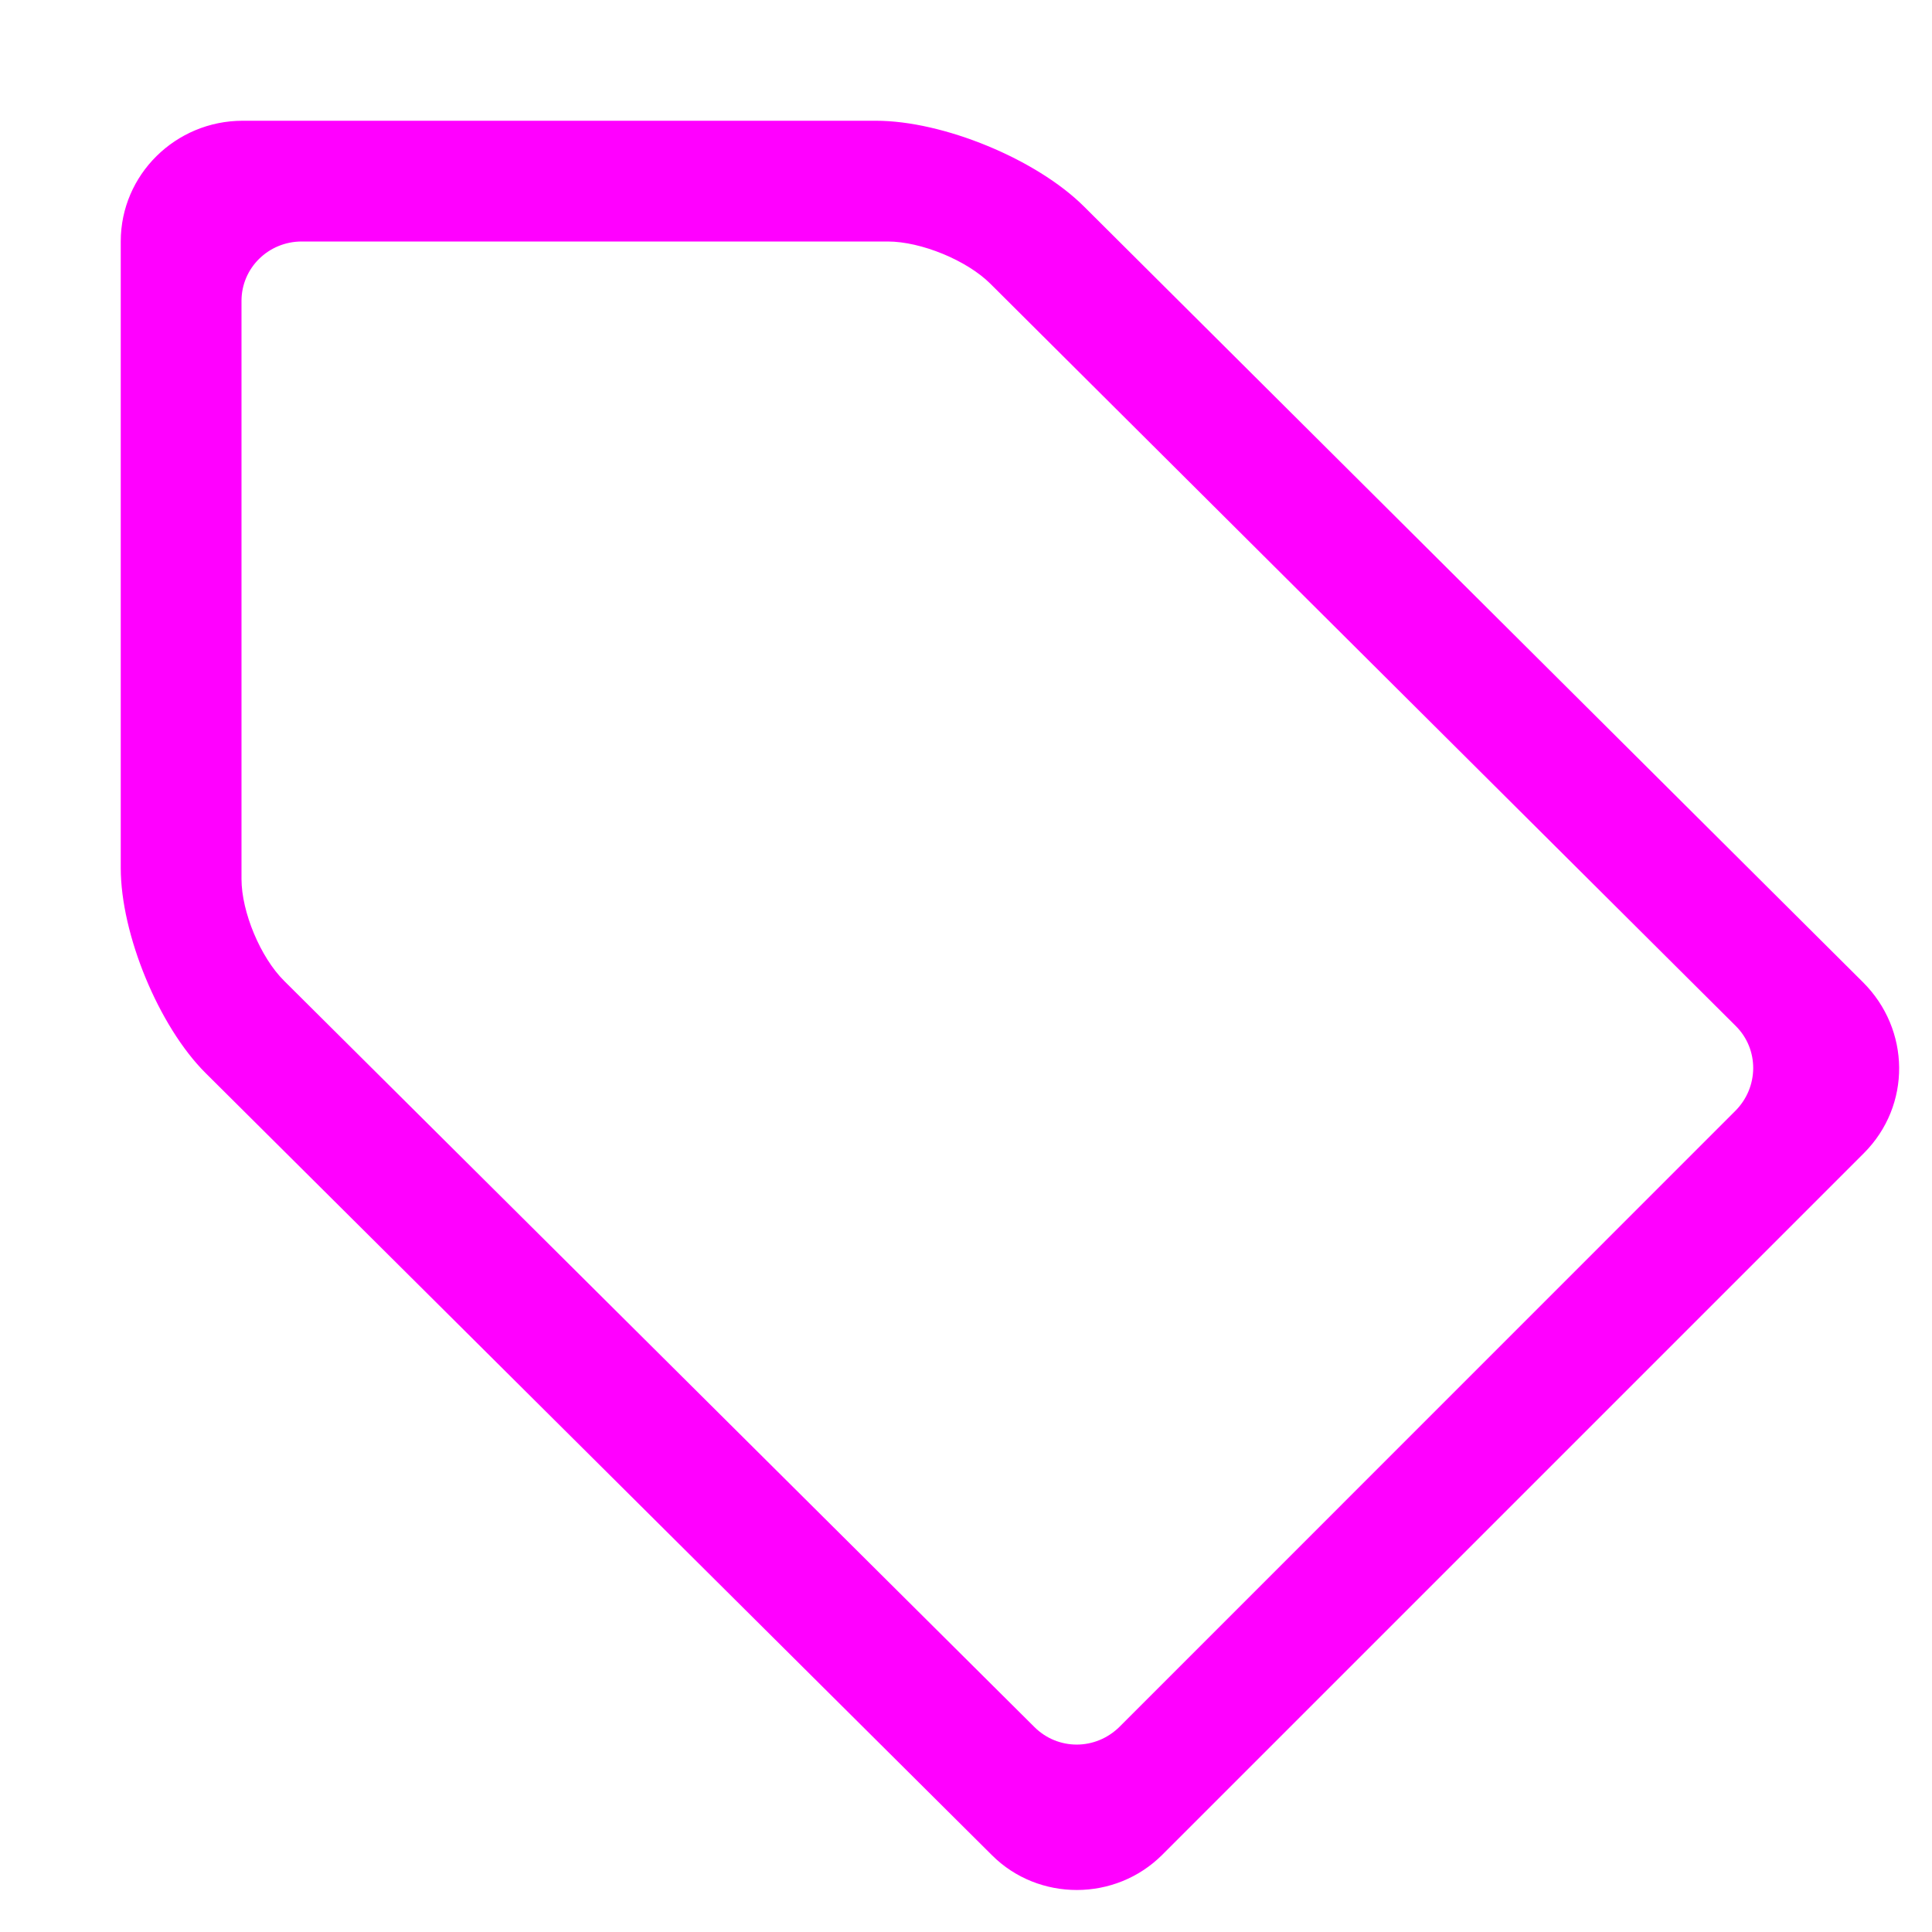
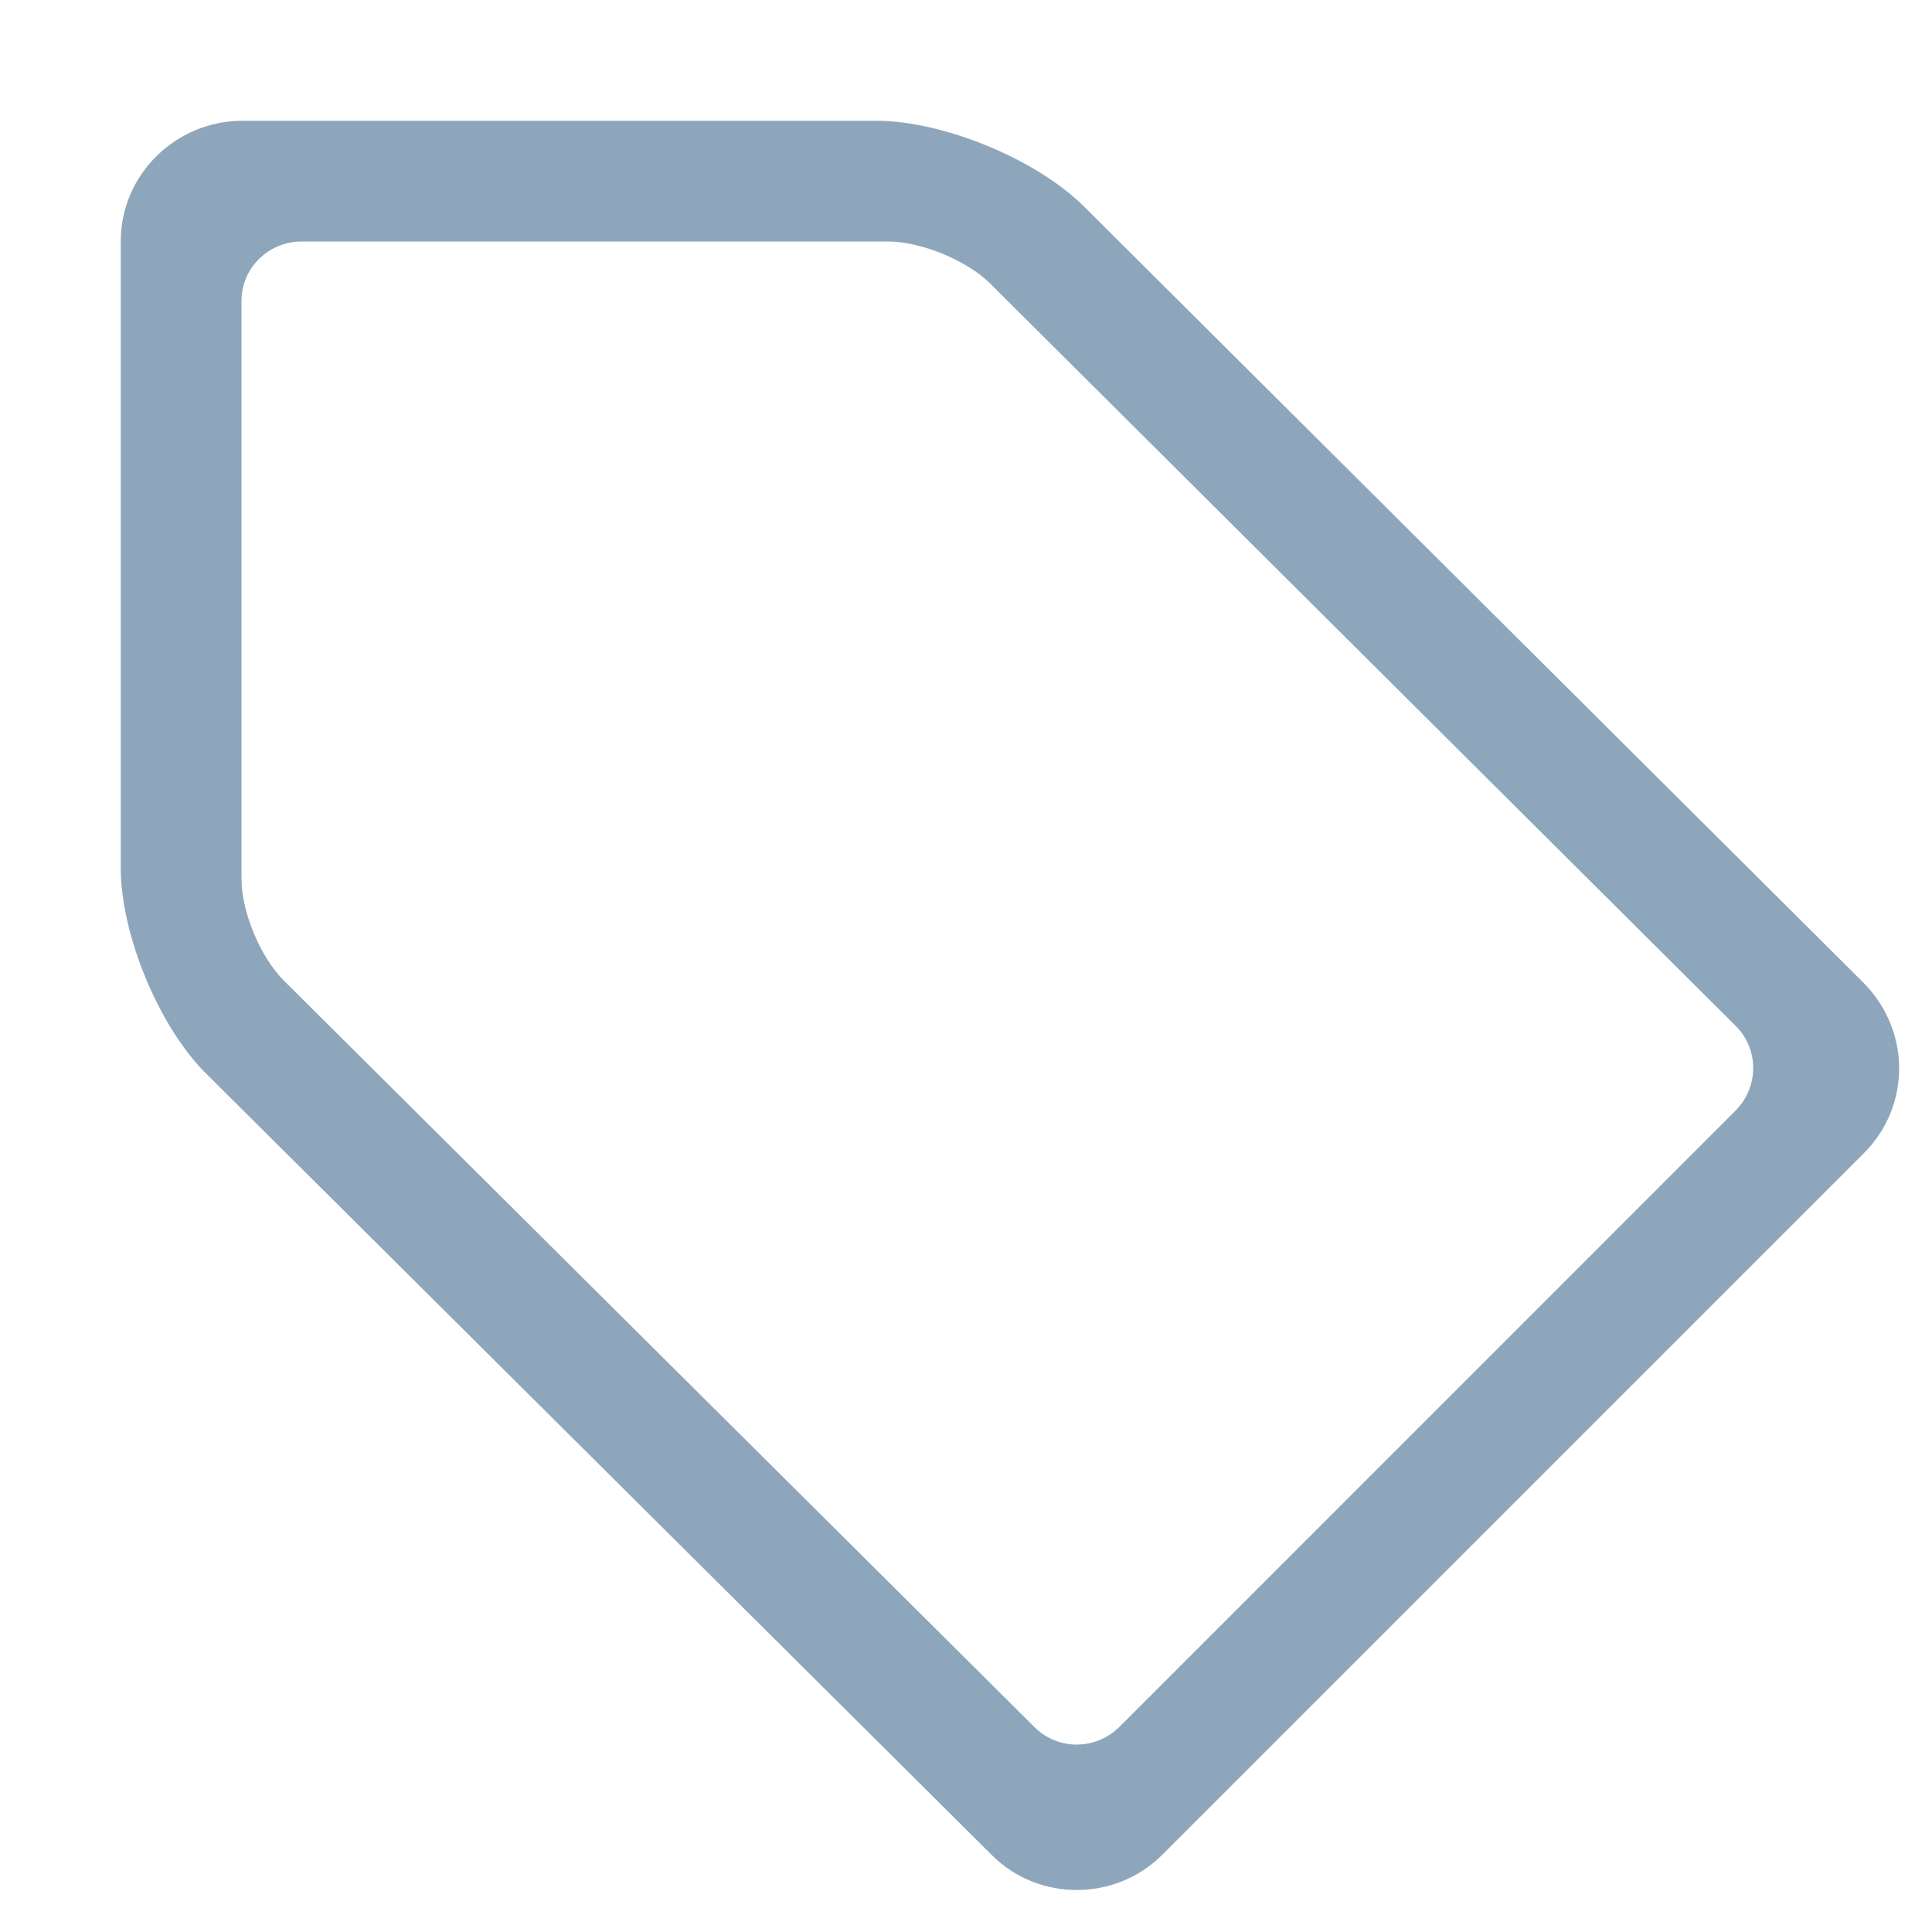
<svg xmlns="http://www.w3.org/2000/svg" width="16" height="16" viewBox="0 0 16 16">
  <g fill="none" fill-rule="evenodd">
    <rect width="16" height="16" />
-     <path fill="#FF00FF" fill-rule="nonzero" d="M8.201,2.349 C8.007,2.156 7.628,2 7.352,2 L2.499,2 C2.223,2 2,2.219 2,2.492 L2,7.28 C2,7.552 2.157,7.929 2.353,8.123 L8.566,14.302 C8.76,14.496 9.073,14.498 9.273,14.299 L14.371,9.2 C14.567,9.004 14.569,8.69 14.375,8.497 L8.201,2.349 Z M1.703,8.887 C1.315,8.501 1,7.738 1,7.188 L1,1.999 C1,1.447 1.454,1 2.01,1 L7.254,1 C7.811,1 8.582,1.317 8.977,1.71 L15.428,8.134 C15.822,8.526 15.831,9.154 15.436,9.55 L9.626,15.36 C9.236,15.75 8.6,15.747 8.217,15.366 L1.703,8.887 Z" />
+     <path fill="#8EA6BB" fill-rule="nonzero" d="M8.201,2.349 C8.007,2.156 7.628,2 7.352,2 L2.499,2 C2.223,2 2,2.219 2,2.492 L2,7.28 C2,7.552 2.157,7.929 2.353,8.123 L8.566,14.302 C8.76,14.496 9.073,14.498 9.273,14.299 L14.371,9.2 C14.567,9.004 14.569,8.69 14.375,8.497 L8.201,2.349 Z M1.703,8.887 C1.315,8.501 1,7.738 1,7.188 L1,1.999 C1,1.447 1.454,1 2.01,1 L7.254,1 C7.811,1 8.582,1.317 8.977,1.71 L15.428,8.134 C15.822,8.526 15.831,9.154 15.436,9.55 L9.626,15.36 C9.236,15.75 8.6,15.747 8.217,15.366 L1.703,8.887 Z" />
  </g>
</svg>
